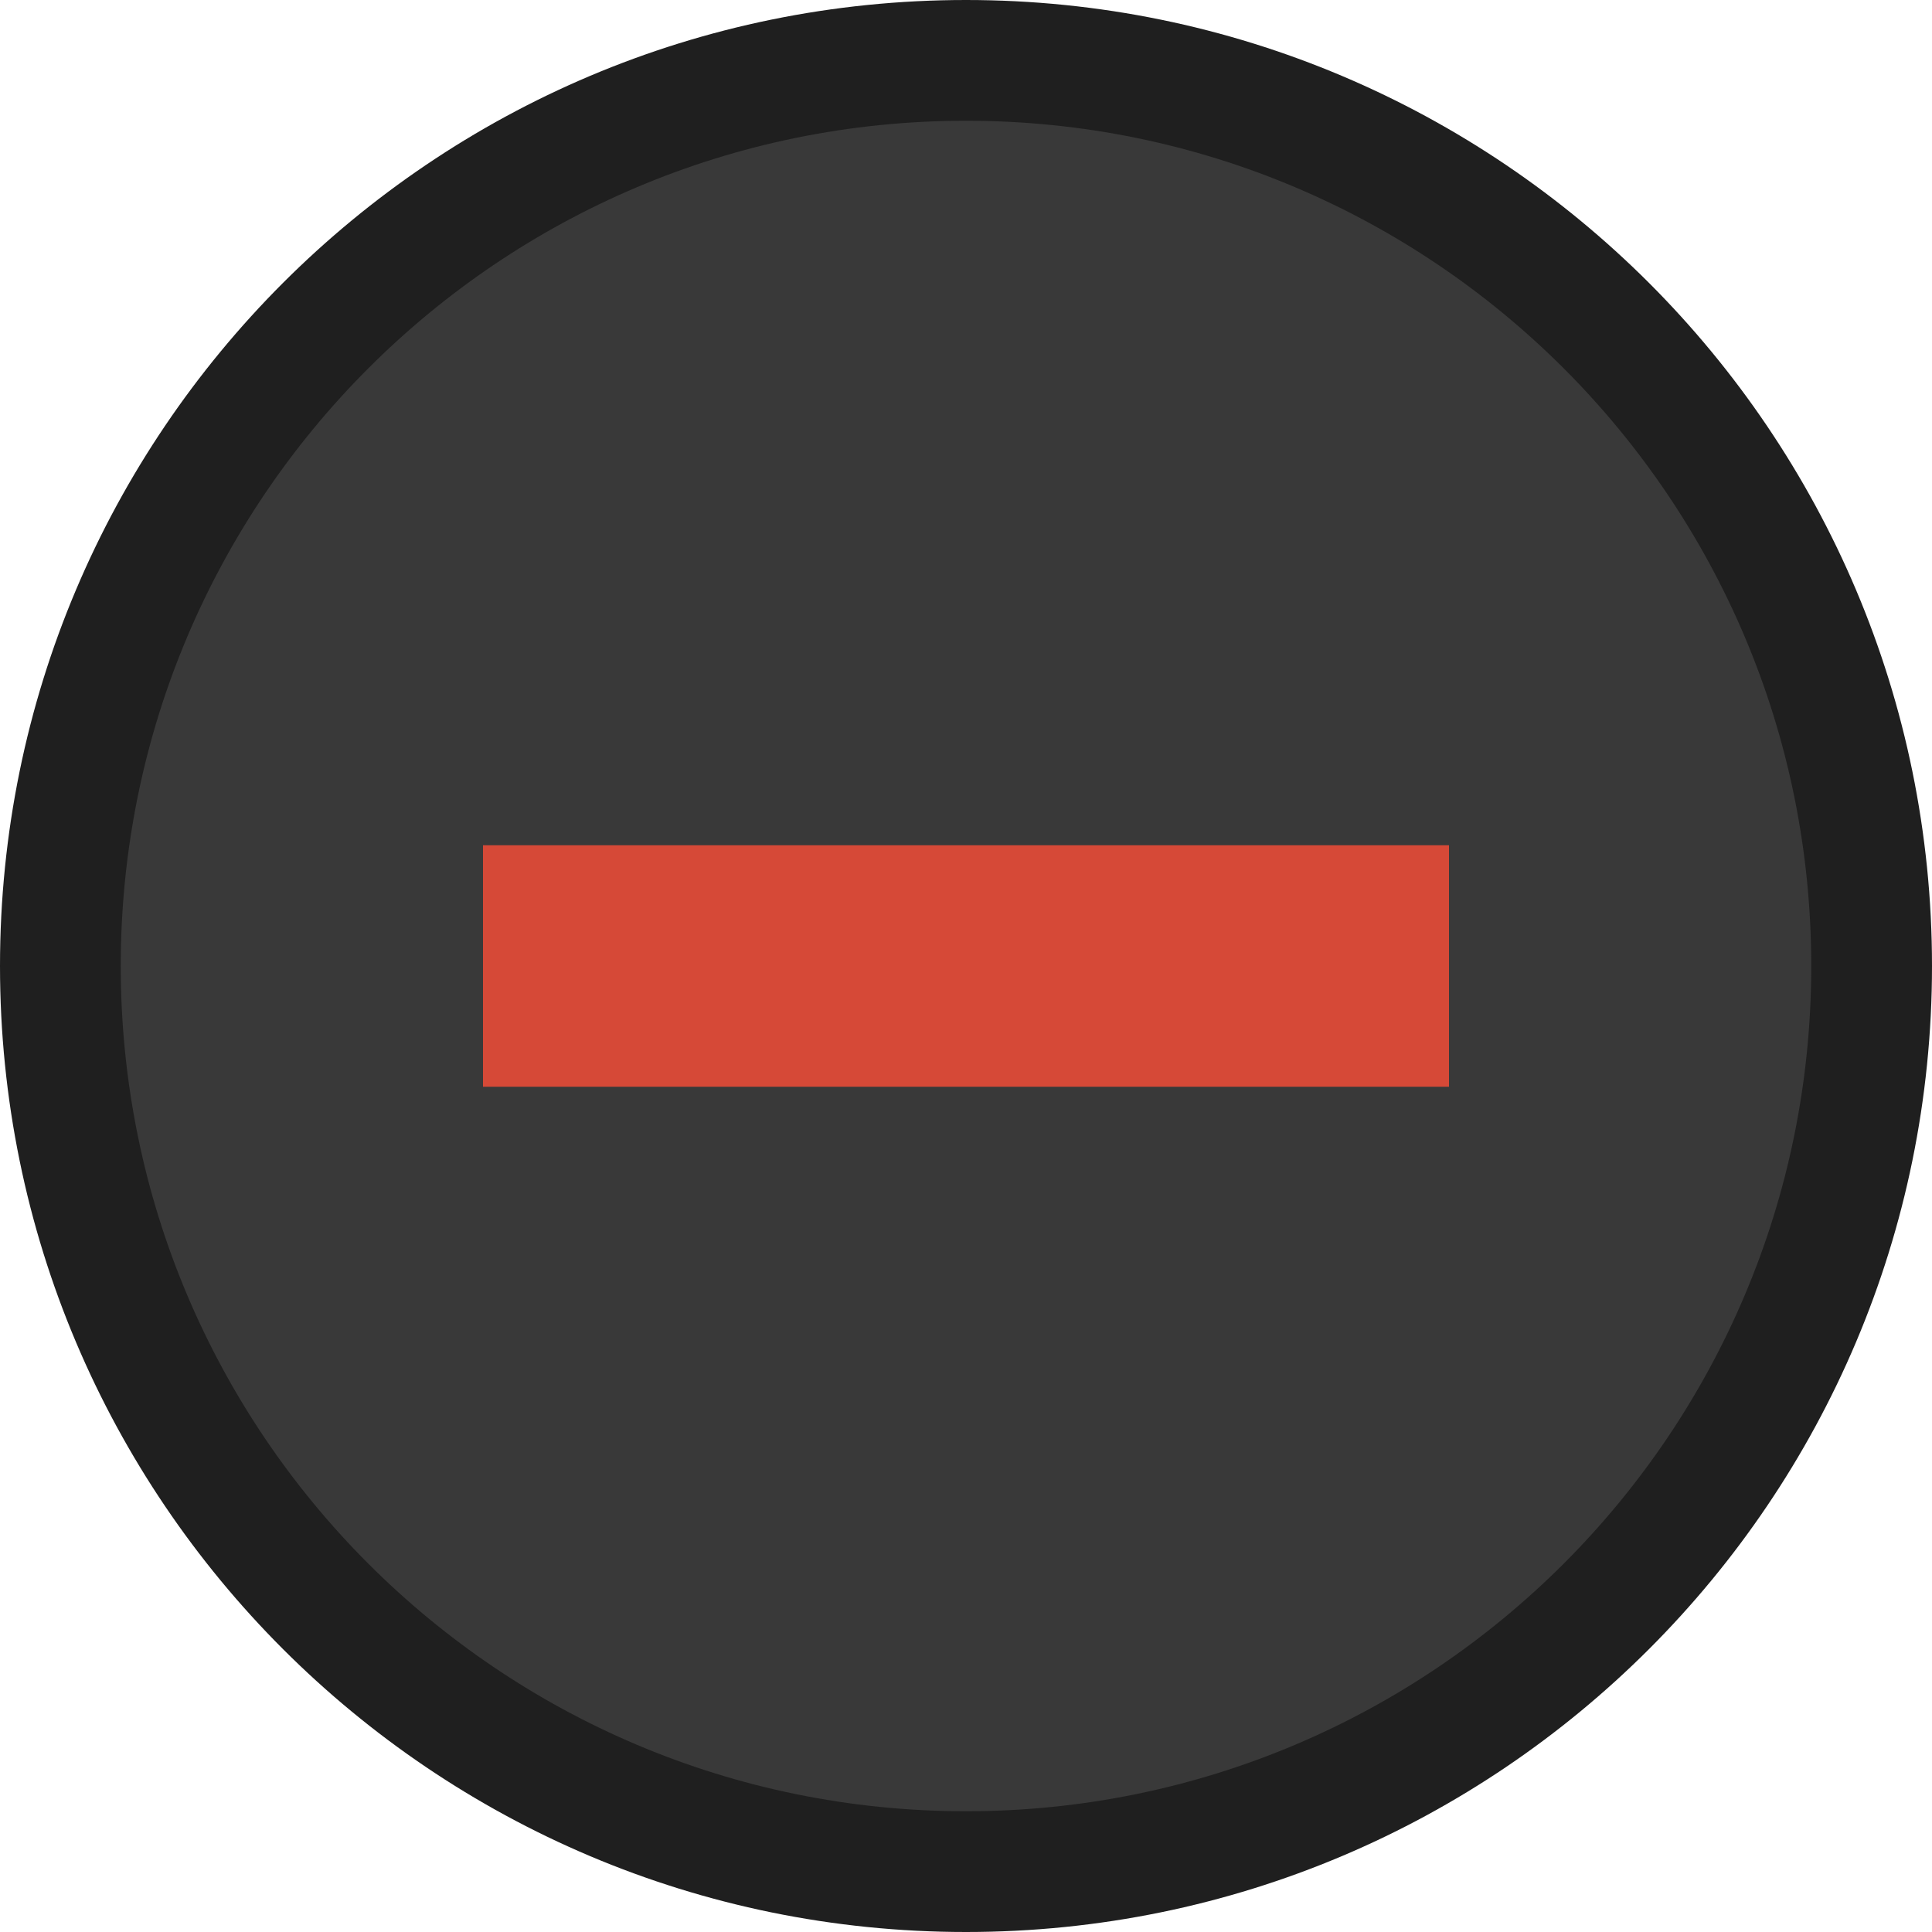
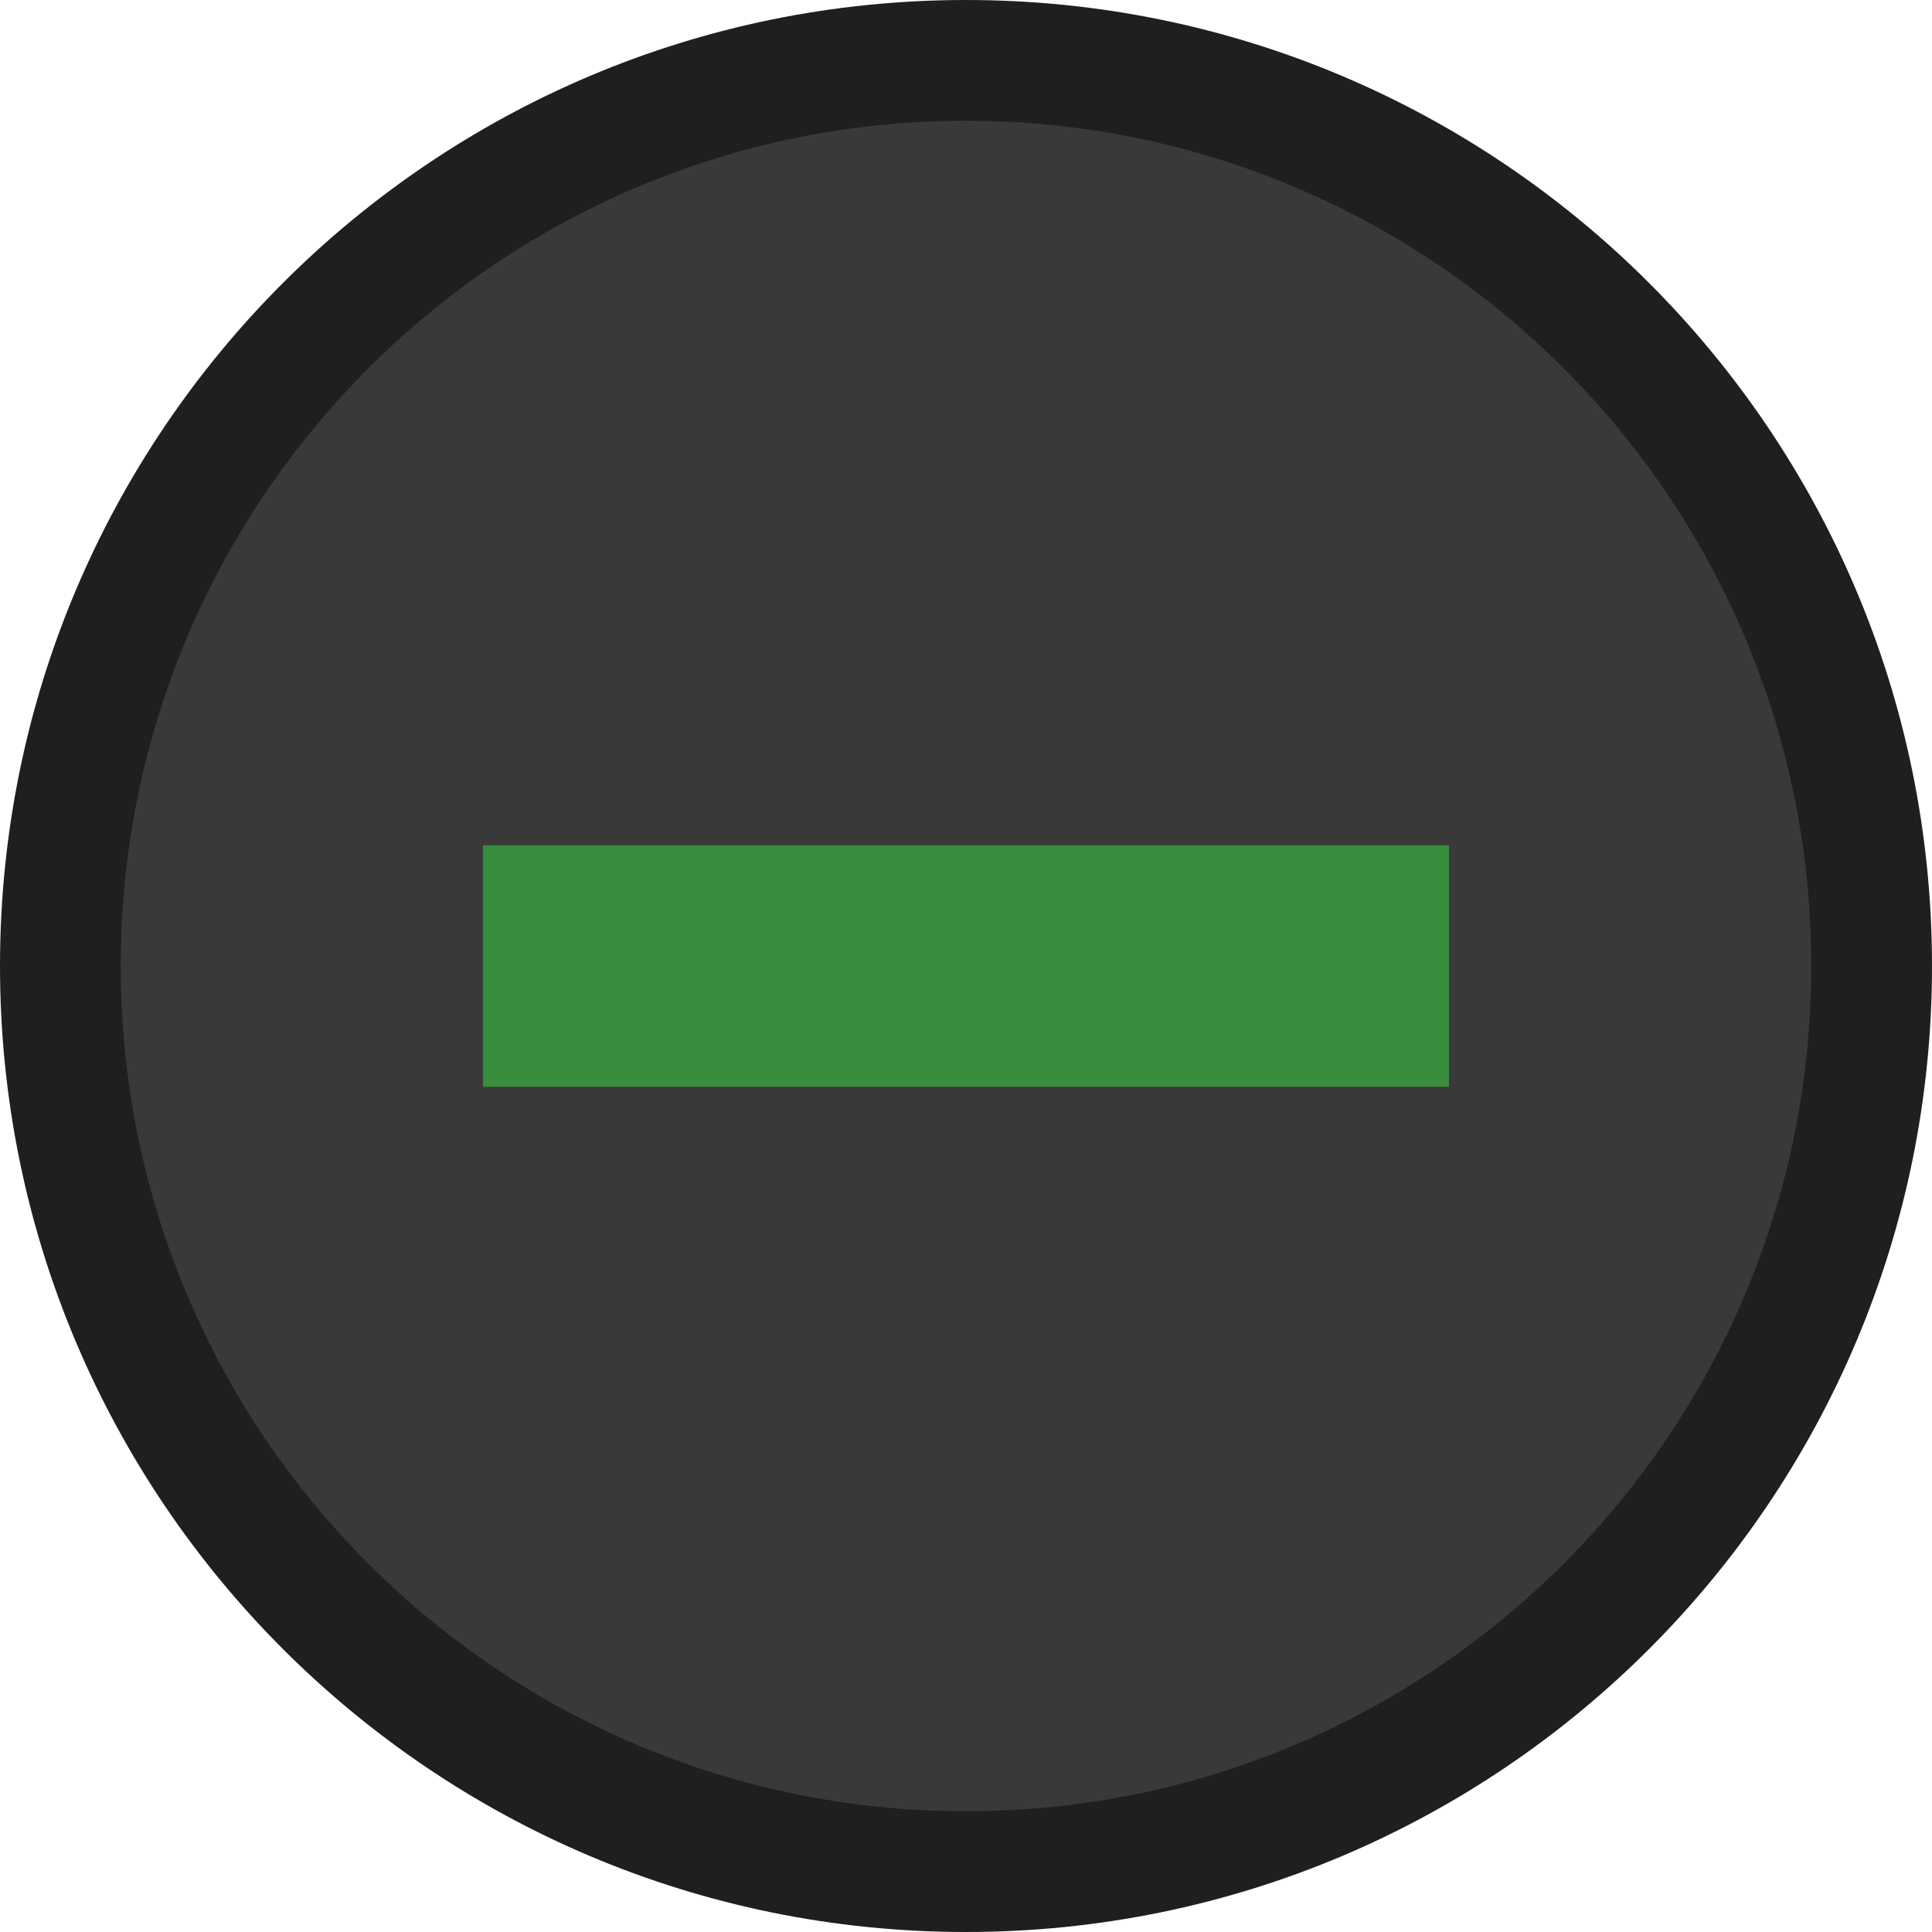
<svg xmlns="http://www.w3.org/2000/svg" viewBox="0 0 16 16">
  <g transform="translate(0 -1036.362)">
    <path style="fill:#393939" d="M 15,8 A 7,7 0 1 1 1,8 7,7 0 1 1 15,8 z" transform="matrix(1.06059 0 0 1.05421 -.46237 1036.085)" />
    <path style="fill:#1f1f1f" d="M 8 0 C 3.582 8.8817842e-16 -3.006854e-17 3.582 0 8 C 0 12.418 3.582 16 8 16 C 12.418 16 16 12.418 16 8 C 16 3.582 12.418 -1.8064254e-15 8 0 z M 8 1 C 11.866 1 15 4.134 15 8 C 15 11.866 11.866 15 8 15 C 4.134 15 1 11.866 1 8 C 1 4.134 4.134 1 8 1 z " transform="translate(0 1036.362)" />
-     <rect width="8" x="4" y="7" height="2" style="fill:#d64937" transform="translate(0 1036.362)" />
+     <rect width="8" x="4" y="7" height="2" style="fill:#388e3c" transform="translate(0 1036.362)" />
  </g>
</svg>
